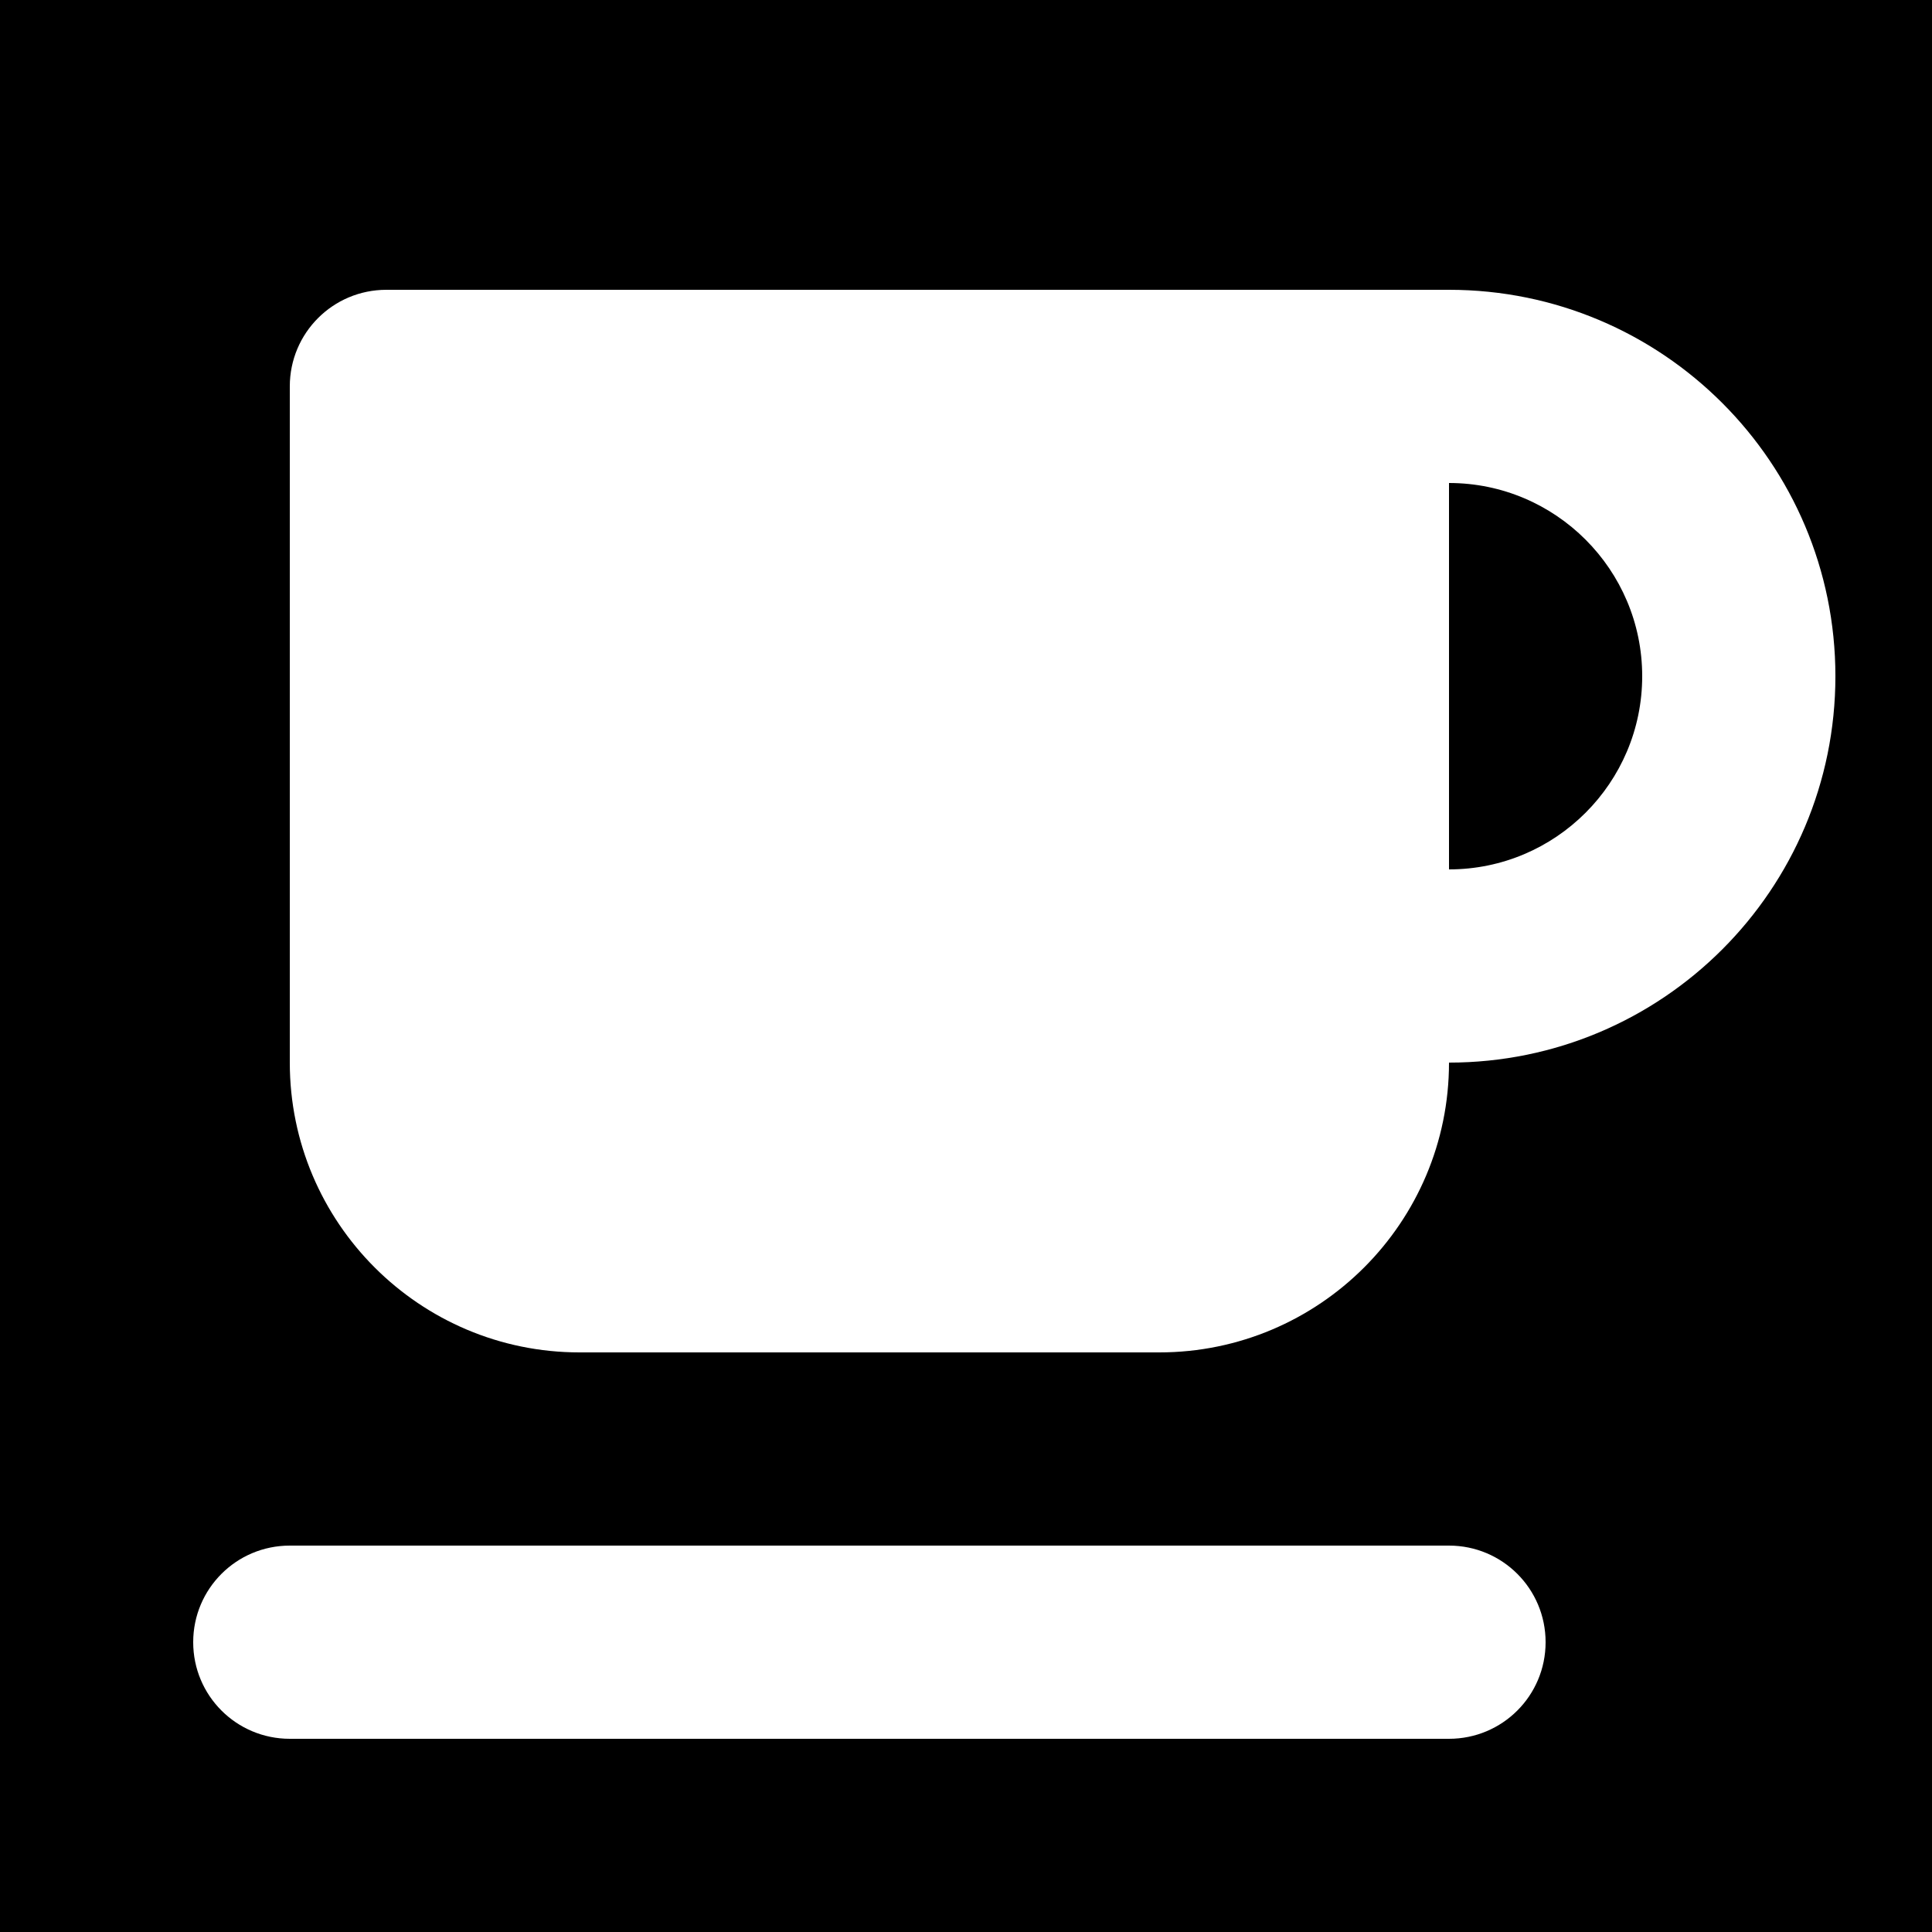
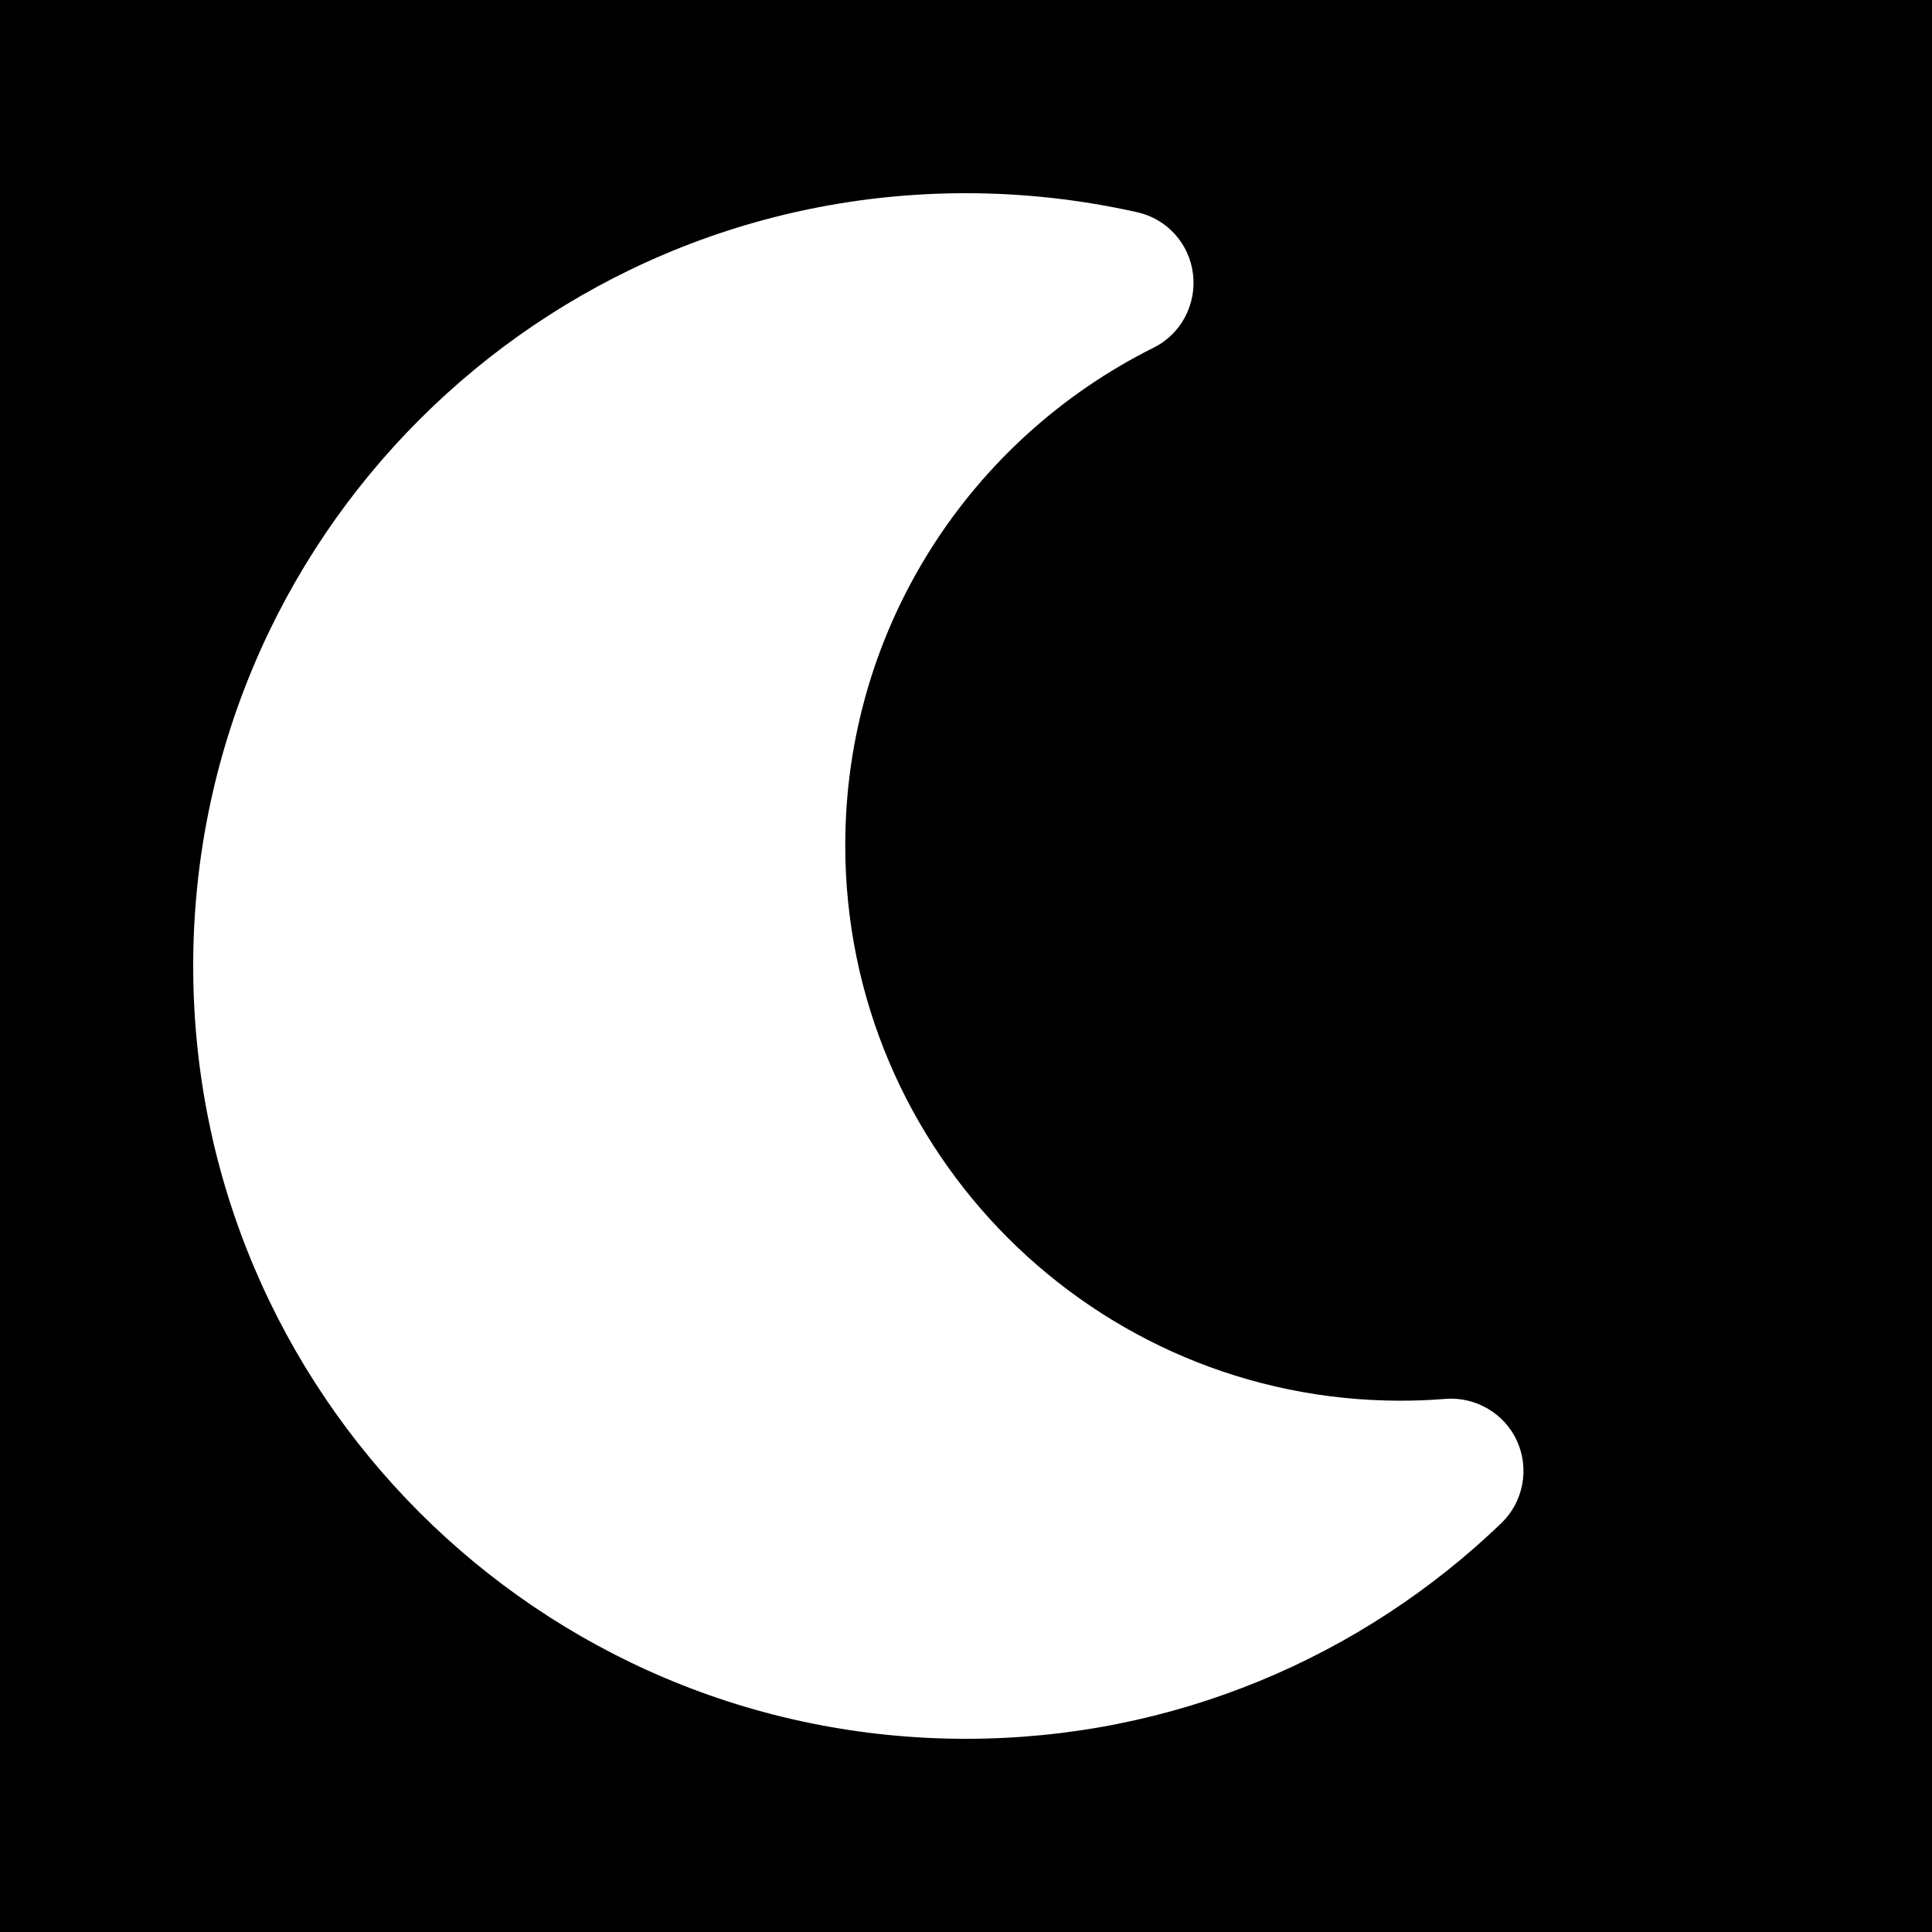
<svg xmlns="http://www.w3.org/2000/svg" viewBox="0 0 640 640">
  <path fill="#000000" d="M 0 0 L 640 0 L 640 640 L 0 640 Z M 0 0 " fill-opacity="1" fill-rule="nonzero" />
-   <path fill="#FFFFFF" d="M96 128C96 110.3 110.3 96 128 96L480 96C550.7 96 608 153.3 608 224C608 294.7 550.7 352 480 352C480 405 437 448 384 448L192 448C139 448 96 405 96 352L96 128zM544 224C544 188.7 515.3 160 480 160L480 288C515.3 288 544 259.3 544 224zM96 512L480 512C497.7 512 512 526.3 512 544C512 561.7 497.7 576 480 576L96 576C78.3 576 64 561.7 64 544C64 526.3 78.3 512 96 512z" />
+   <path fill="#FFFFFF" d="M320 64C178.6 64 64 178.6 64 320C64 461.4 178.6 576 320 576C388.8 576 451.3 548.8 497.3 504.6C504.6 497.6 506.7 486.7 502.6 477.5C498.5 468.3 488.9 462.6 478.8 463.4C473.9 463.8 469 464 464 464C362.4 464 280 381.6 280 280C280 207.9 321.5 145.4 382.1 115.2C391.2 110.7 396.4 100.9 395.2 90.8C394 80.7 386.6 72.5 376.7 70.3C358.4 66.2 339.4 64 320 64z" />
</svg>
